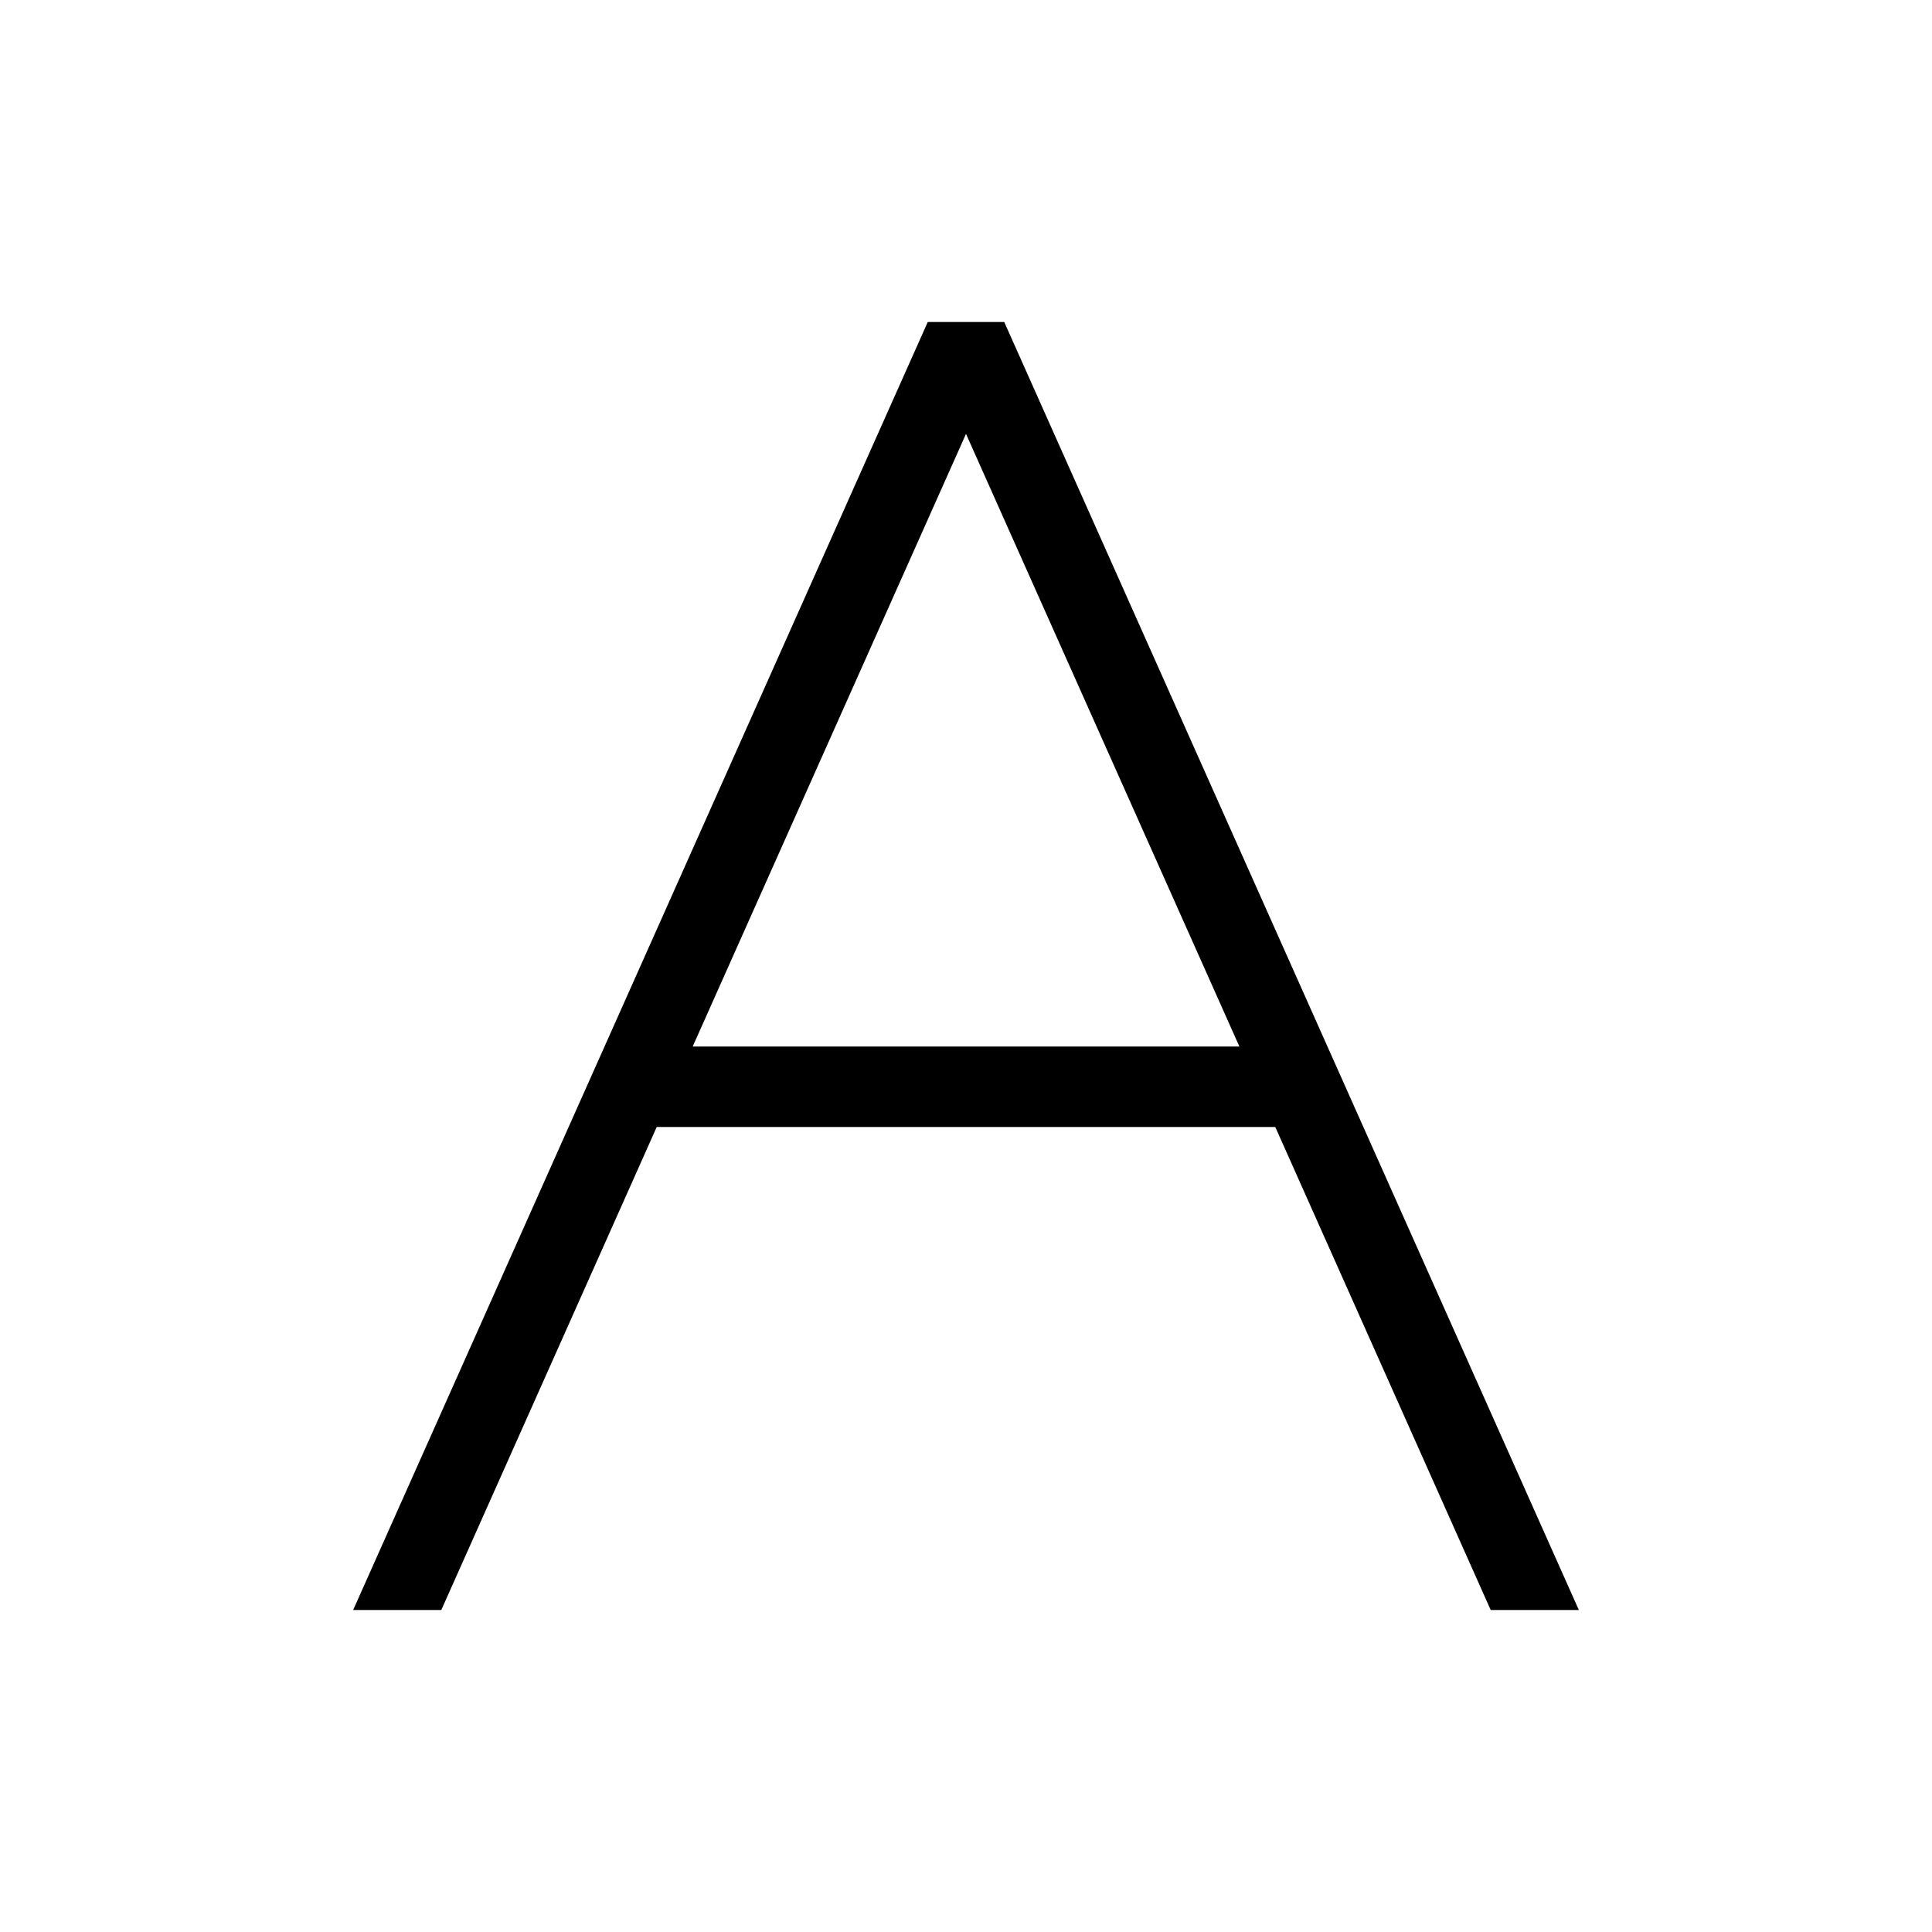
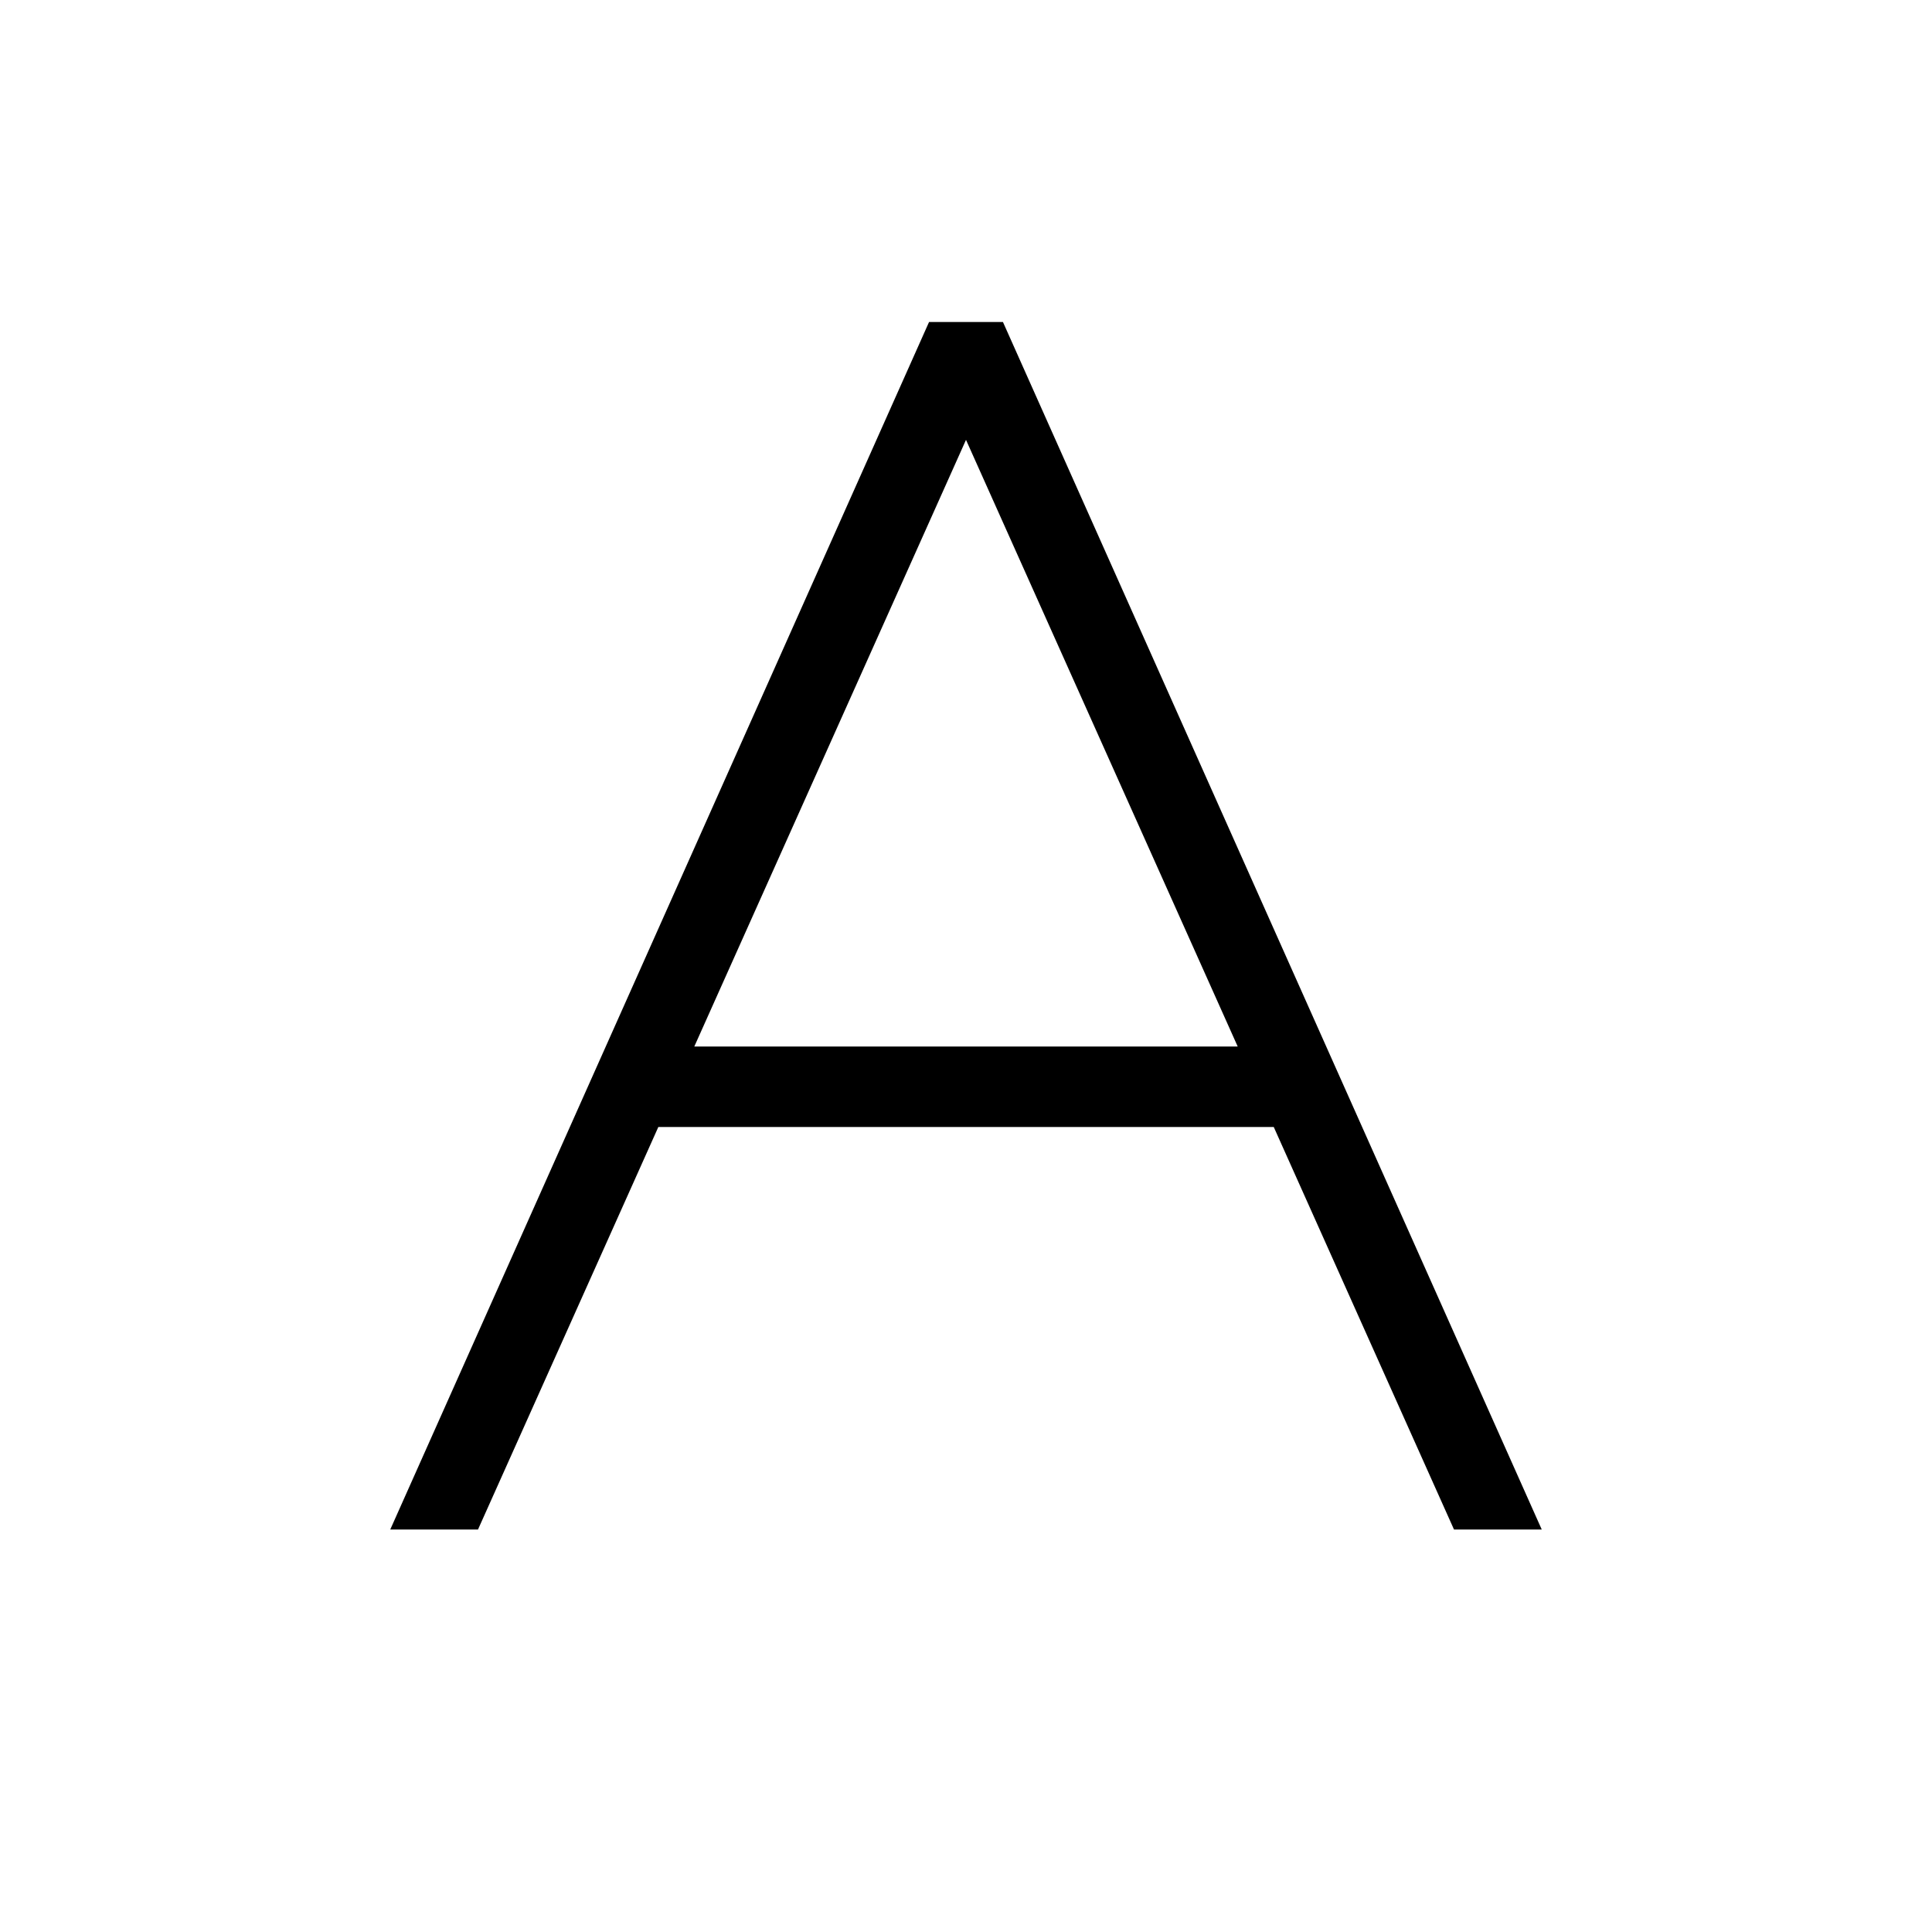
<svg xmlns="http://www.w3.org/2000/svg" viewBox="0 0 24 24">
-   <path d="M11.525 4L4.387 20h1.095l2.676-6h7.684l2.676 6h1.095L12.475 4zm-2.92 9L12 5.39 15.396 13z" />
+   <path d="M18.062 19h1.09L12.459 4h-.918L4.848 19h1.09l2.24-5h7.645zm-9.437-6L12 5.464 15.375 13z" />
  <path fill="none" d="M0 0h24v24H0z" />
</svg>
